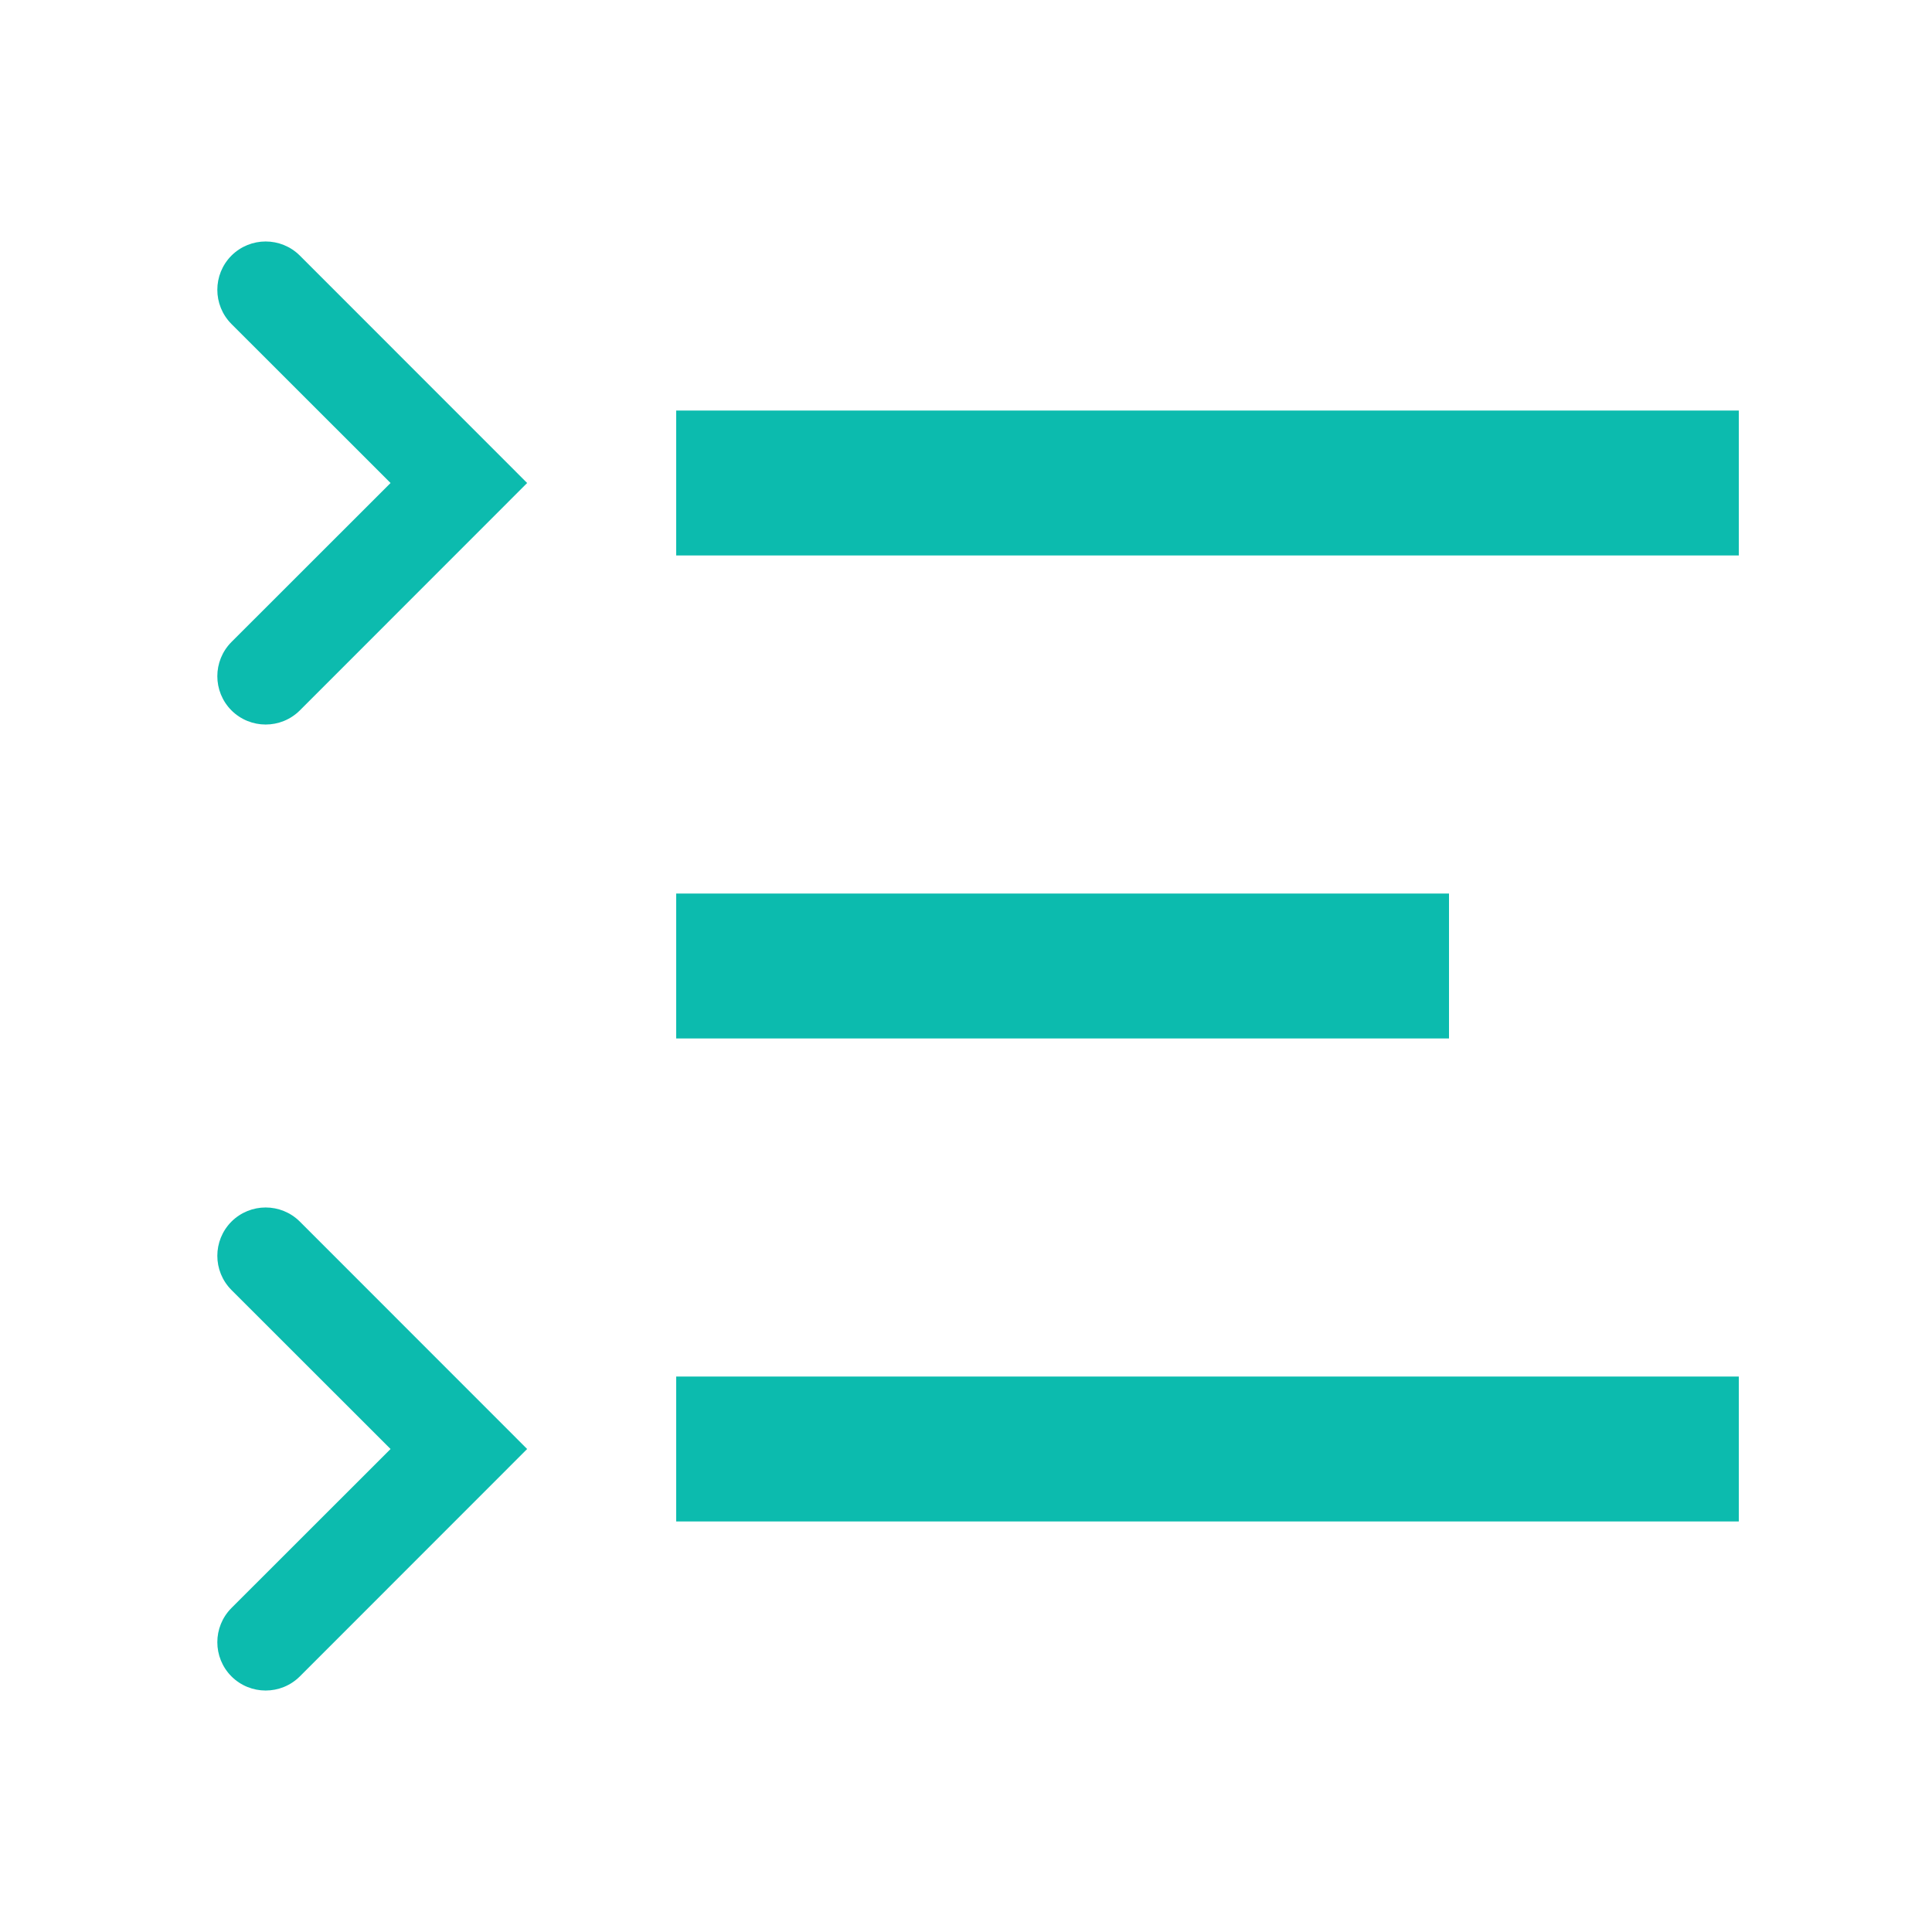
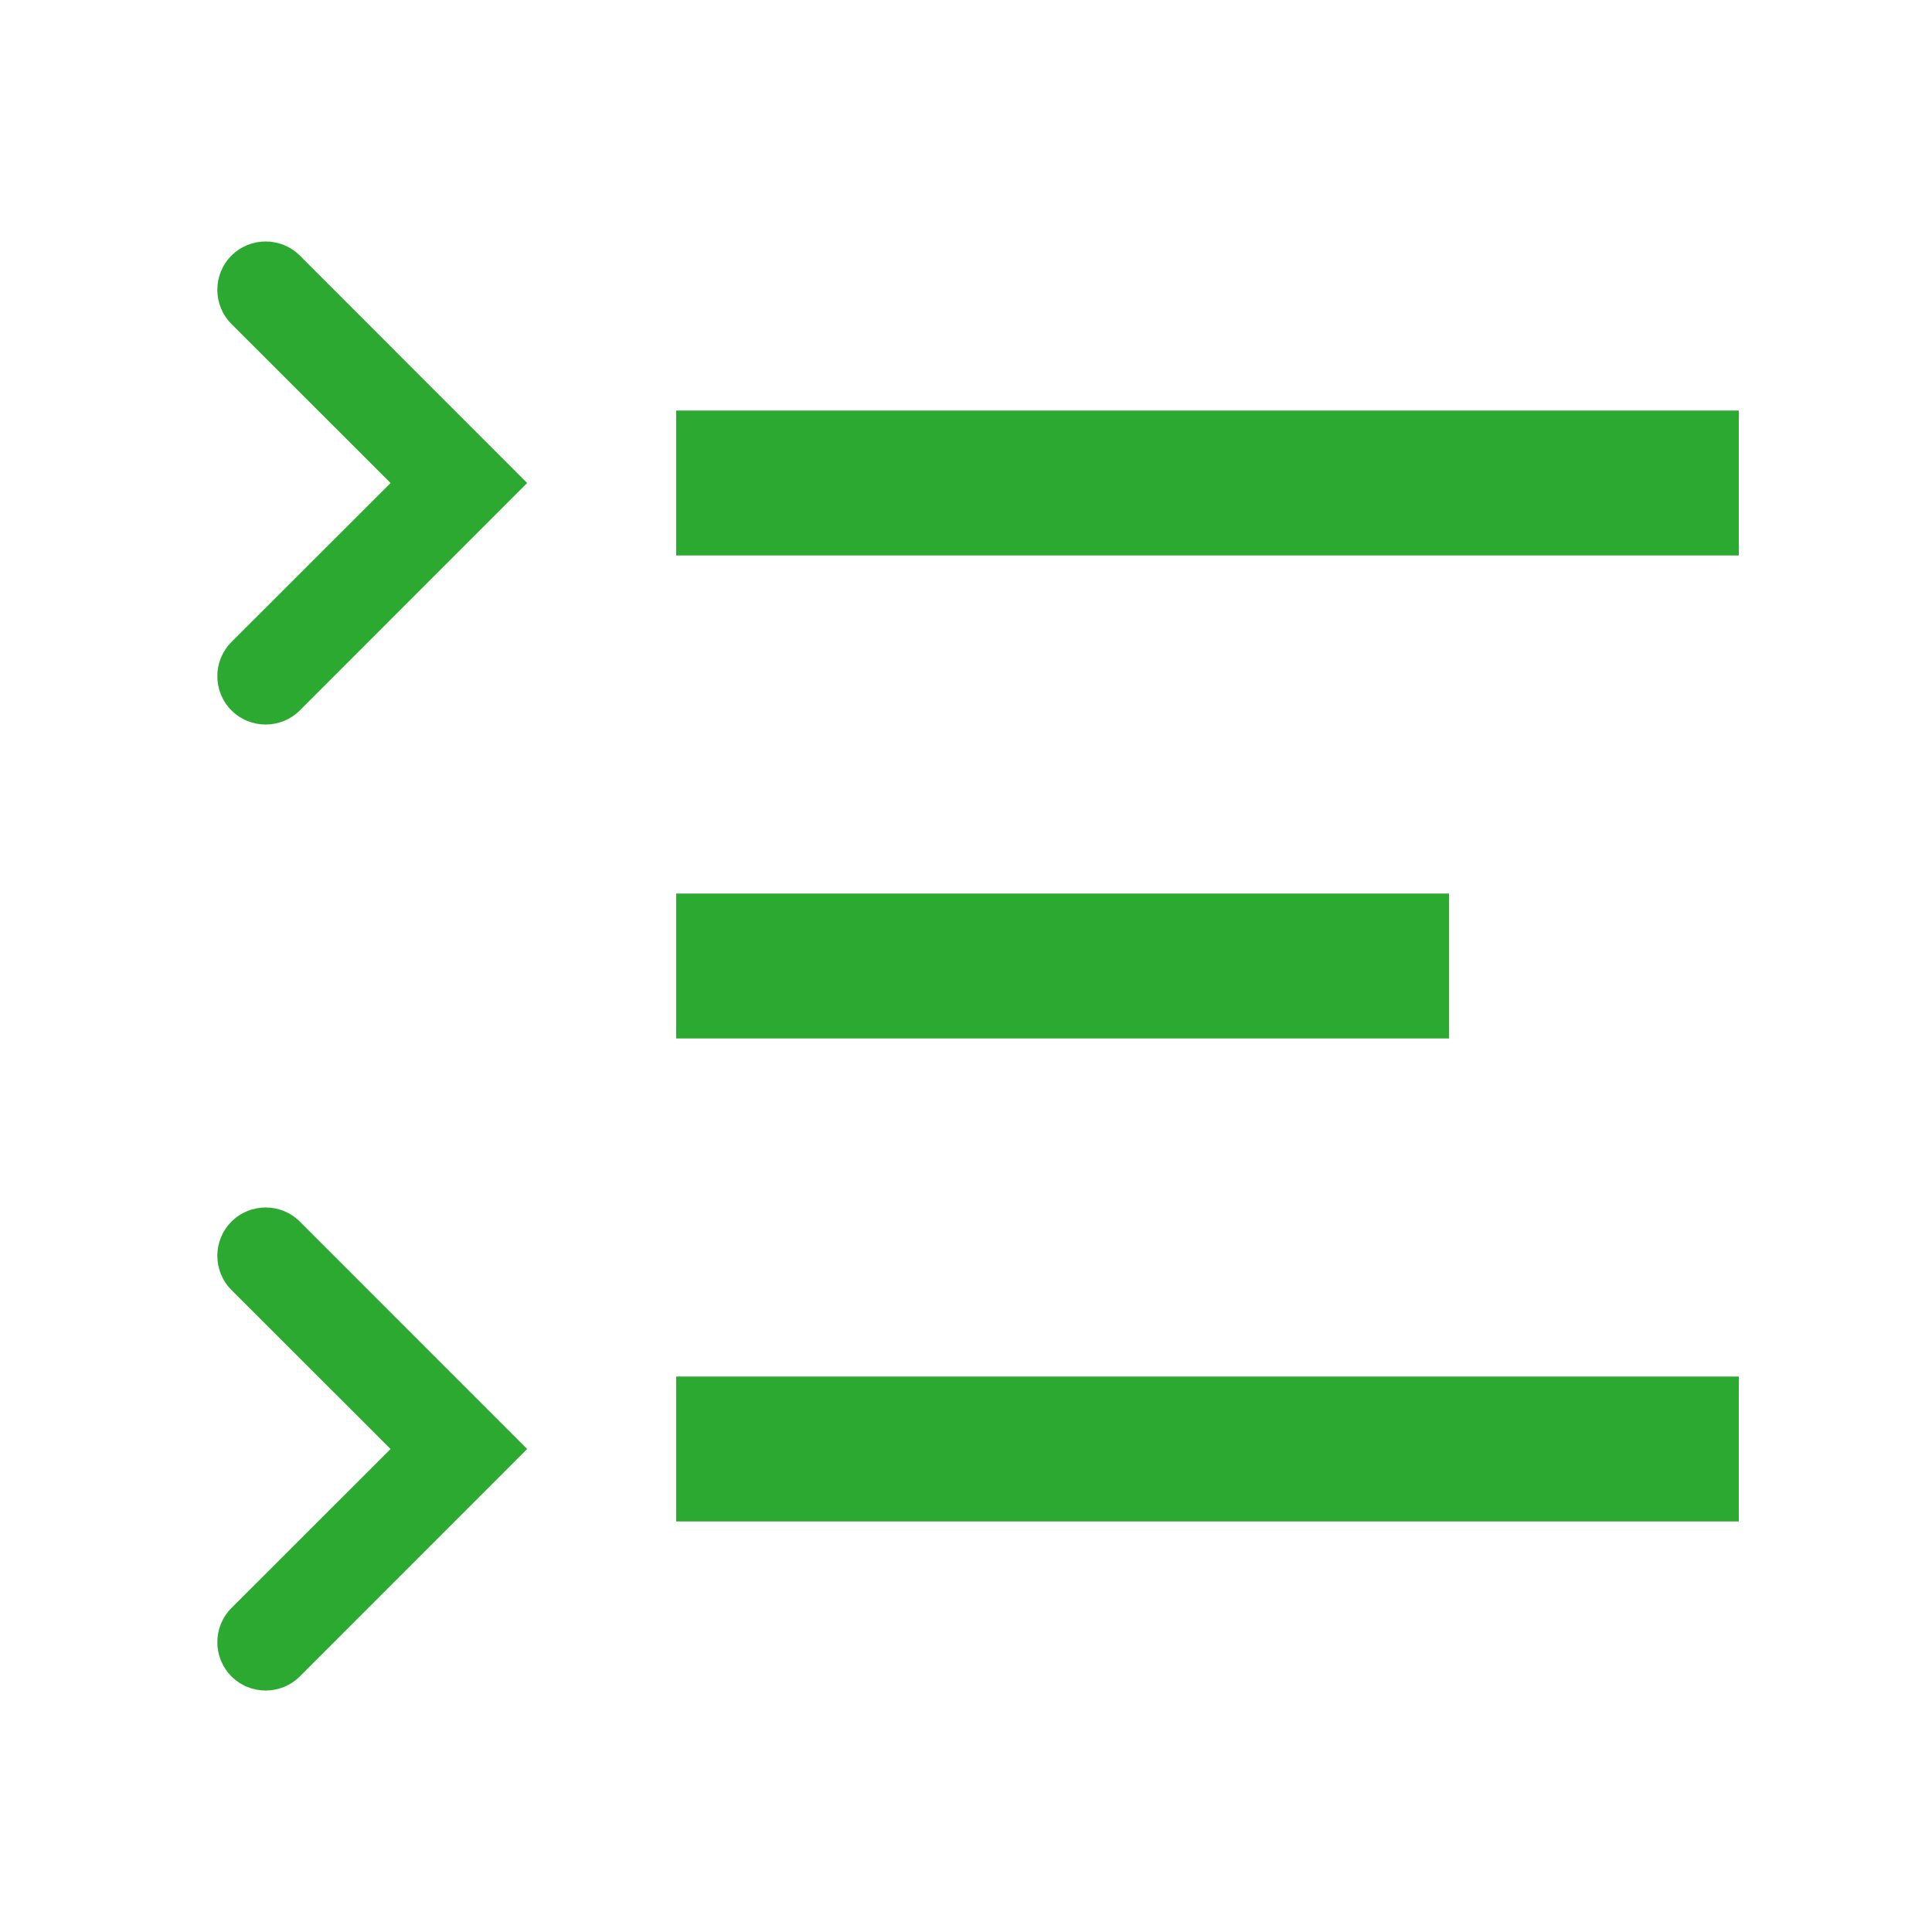
<svg xmlns="http://www.w3.org/2000/svg" width="20" height="20" viewBox="0 0 20 20" fill="none">
-   <rect x="7" y="9.25" width="8" height="1.5" fill="#0CBBAE" />
-   <rect x="7" y="4.25" width="11" height="1.5" fill="#0CBBAE" />
-   <rect x="7" y="14.25" width="11" height="1.5" fill="#0CBBAE" />
-   <path fill-rule="evenodd" clip-rule="evenodd" d="M2.396 2.646C2.592 2.451 2.908 2.451 3.104 2.646L5.457 5L3.104 7.354C2.908 7.549 2.592 7.549 2.396 7.354C2.201 7.158 2.201 6.842 2.396 6.646L4.043 5L2.396 3.354C2.201 3.158 2.201 2.842 2.396 2.646Z" fill="#0CBBAE" />
-   <path fill-rule="evenodd" clip-rule="evenodd" d="M2.396 12.646C2.592 12.451 2.908 12.451 3.104 12.646L5.457 15L3.104 17.354C2.908 17.549 2.592 17.549 2.396 17.354C2.201 17.158 2.201 16.842 2.396 16.646L4.043 15L2.396 13.354C2.201 13.158 2.201 12.842 2.396 12.646Z" fill="#0CBBAE" />
+   <rect x="7" y="9.25" width="8" height="1.5" fill="#2BA930" />
+   <rect x="7" y="4.25" width="11" height="1.5" fill="#2BA930" />
+   <rect x="7" y="14.25" width="11" height="1.5" fill="#2BA930" />
+   <path fill-rule="evenodd" clip-rule="evenodd" d="M2.396 2.646C2.592 2.451 2.908 2.451 3.104 2.646L5.457 5L3.104 7.354C2.908 7.549 2.592 7.549 2.396 7.354C2.201 7.158 2.201 6.842 2.396 6.646L4.043 5L2.396 3.354C2.201 3.158 2.201 2.842 2.396 2.646Z" fill="#2BA930" />
+   <path fill-rule="evenodd" clip-rule="evenodd" d="M2.396 12.646C2.592 12.451 2.908 12.451 3.104 12.646L5.457 15L3.104 17.354C2.908 17.549 2.592 17.549 2.396 17.354C2.201 17.158 2.201 16.842 2.396 16.646L4.043 15L2.396 13.354C2.201 13.158 2.201 12.842 2.396 12.646Z" fill="#2BA930" />
</svg>
